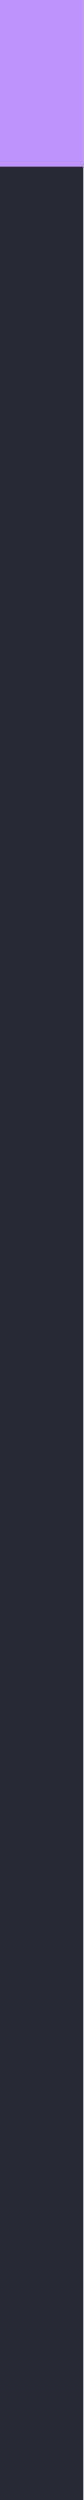
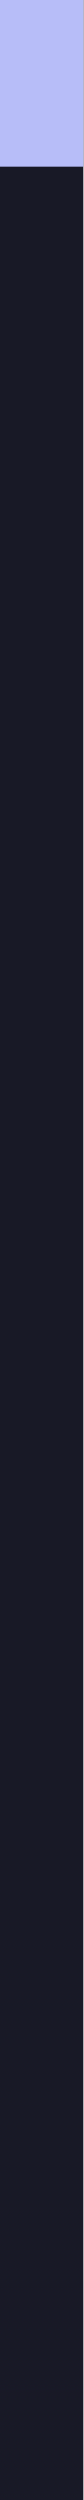
- <svg xmlns="http://www.w3.org/2000/svg" viewBox="0 0 1 30">
-   <defs>
+ <svg xmlns="http://www.w3.org/2000/svg" viewBox="0 0 1 30" version="1.1" id="svg13">
+   <defs id="defs7">
    <linearGradient id="0" gradientUnits="userSpaceOnUse" gradientTransform="matrix(.64791 0 0 .01 442.19-556.61)" x1="251.46" x2="205.45">
-       <stop stop-color="#282a36" />
-       <stop offset="1" stop-color="#282a36" />
+       <stop stop-color="#282a36" id="stop2" offset="0" style="stop-color:#181926;stop-opacity:1;" />
+       <stop offset="1" stop-color="#282a36" id="stop4" style="stop-color:#181926;stop-opacity:1;" />
    </linearGradient>
  </defs>
-   <path transform="matrix(0 1-1 0-553.72-575.12)" fill="url(#0)" d="m575.12-554.72h30v1h-30z" />
-   <path transform="matrix(0 1-1 0-553.72-575.12)" fill="#bd93f9" d="m575.12-554.72h2v1h-2z" />
+   <path transform="matrix(0 1-1 0-553.72-575.12)" fill="url(#0)" d="m575.12-554.72h30v1h-30z" id="path9" />
+   <path transform="matrix(0 1-1 0-553.72-575.12)" fill="#bd93f9" d="m575.12-554.72h2v1h-2z" id="path11" style="fill:#b7bdf8;fill-opacity:1" />
</svg>
